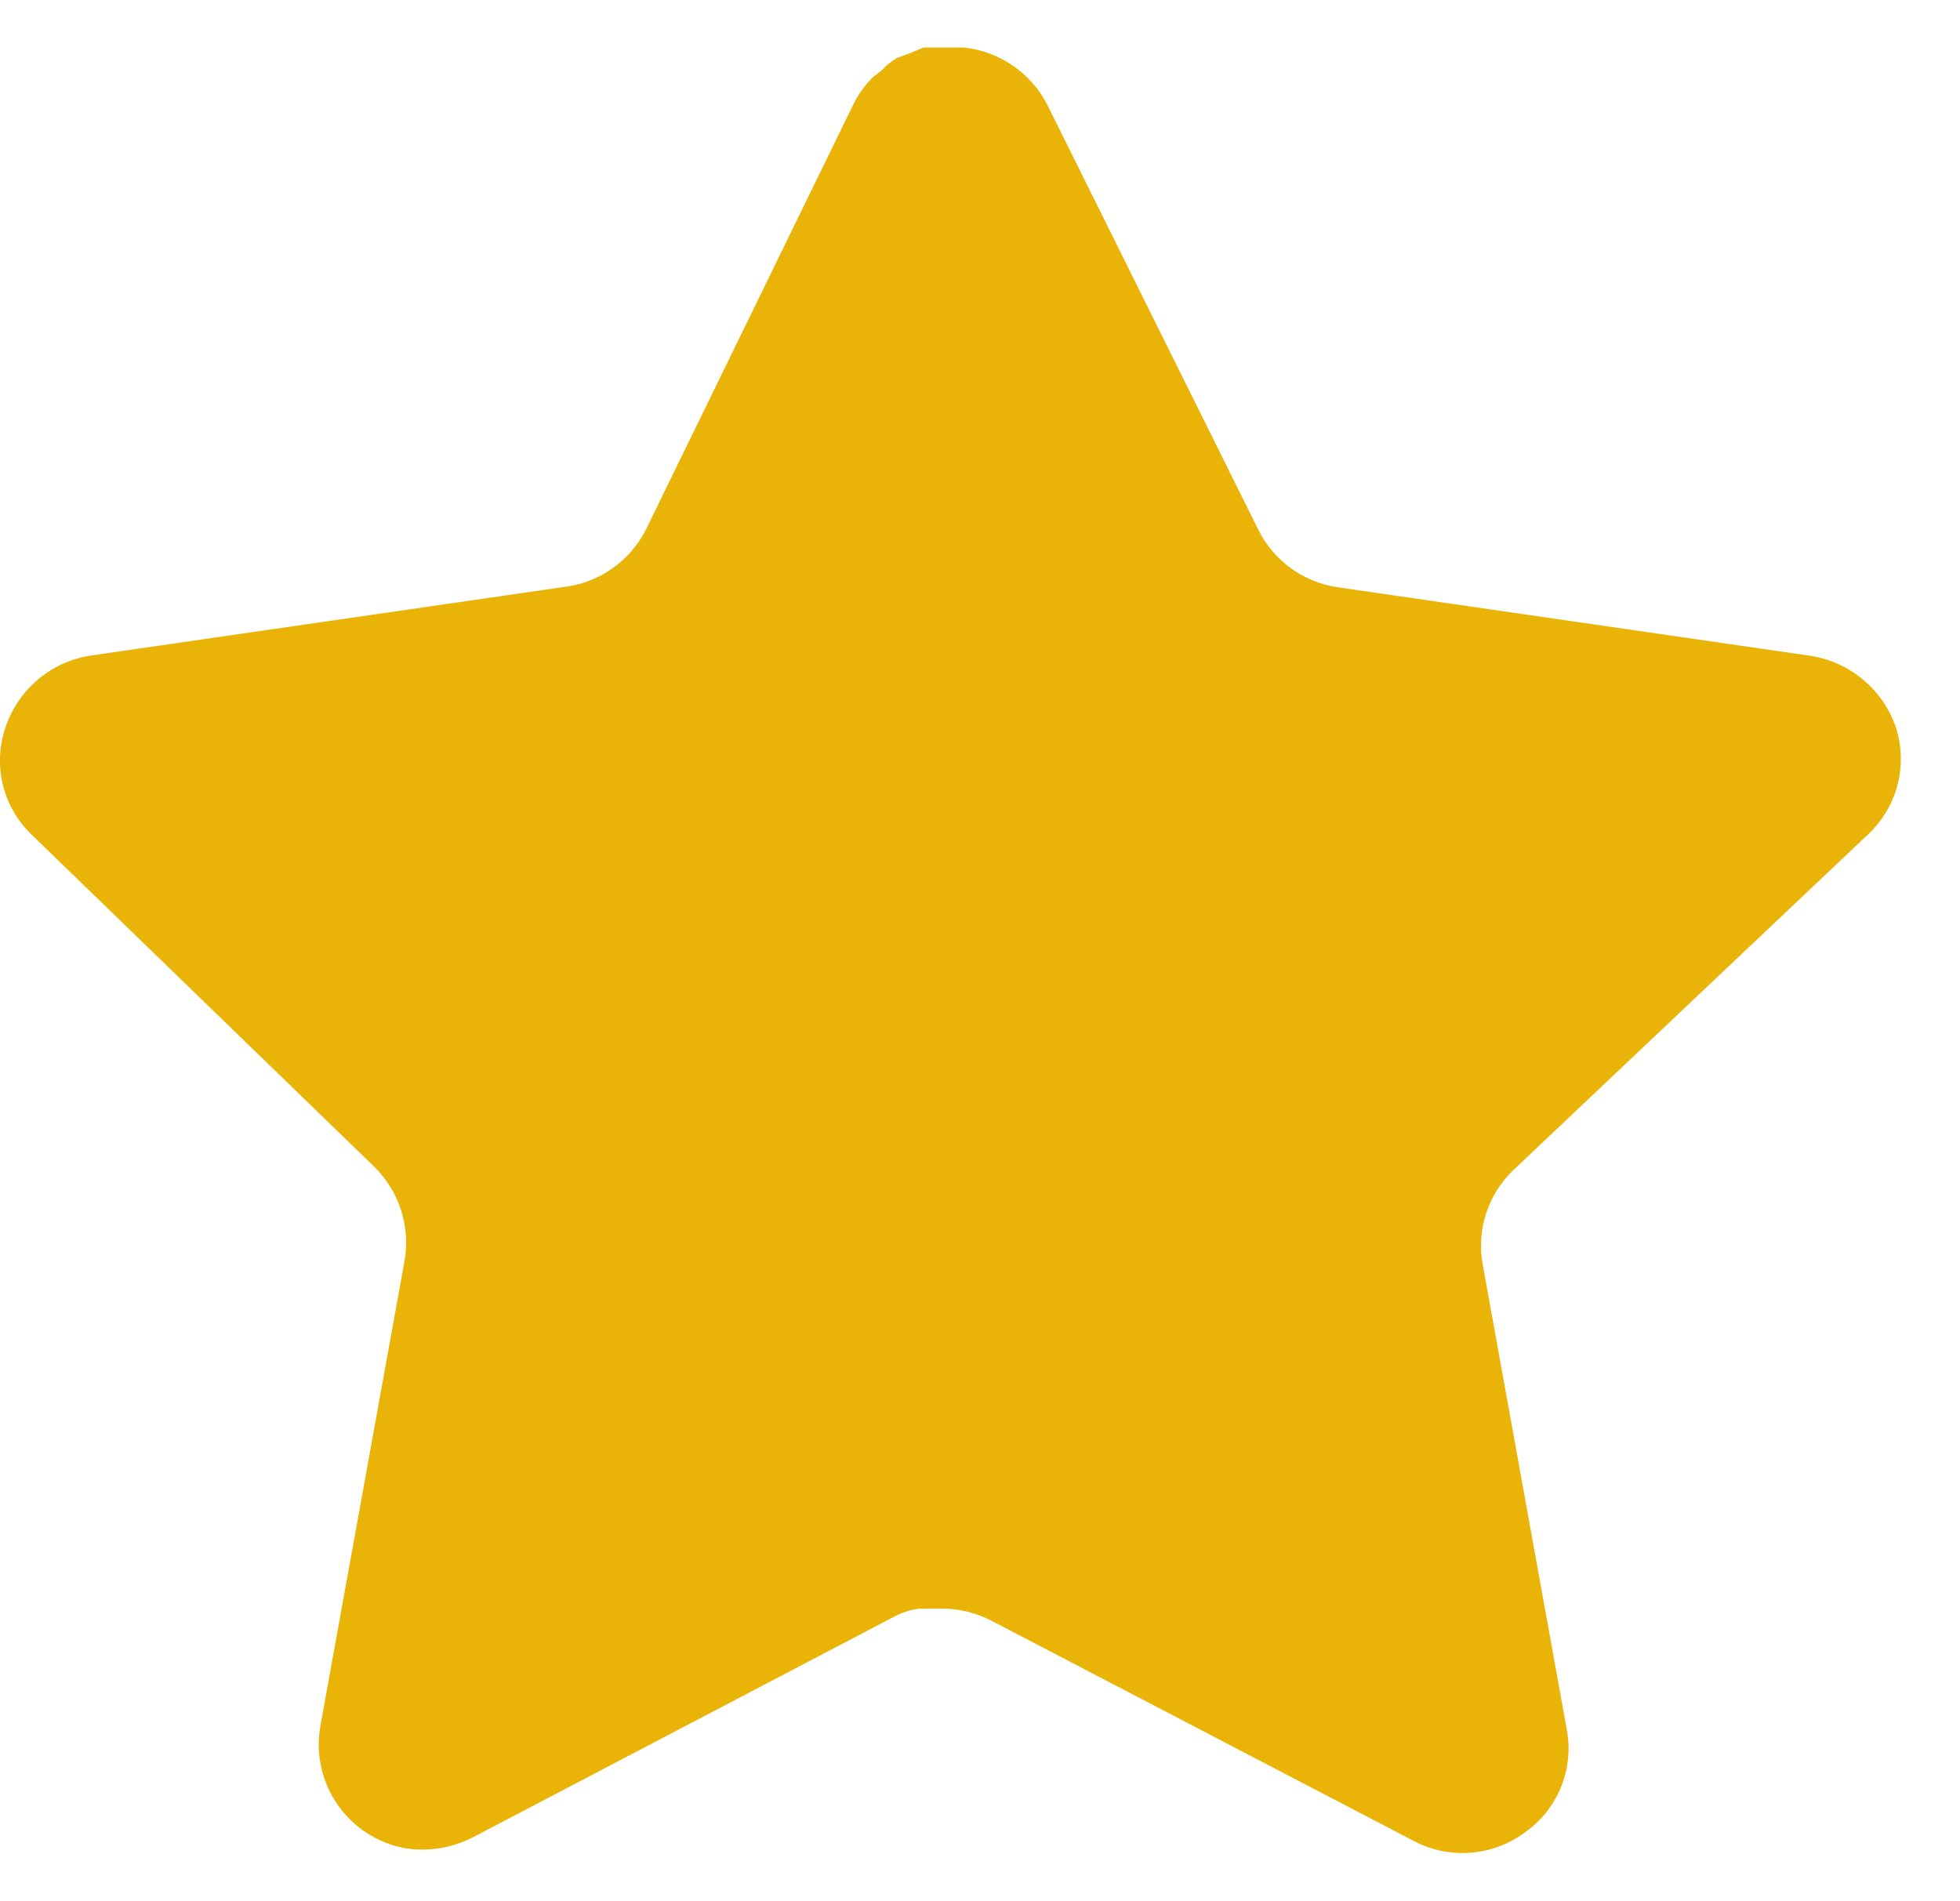
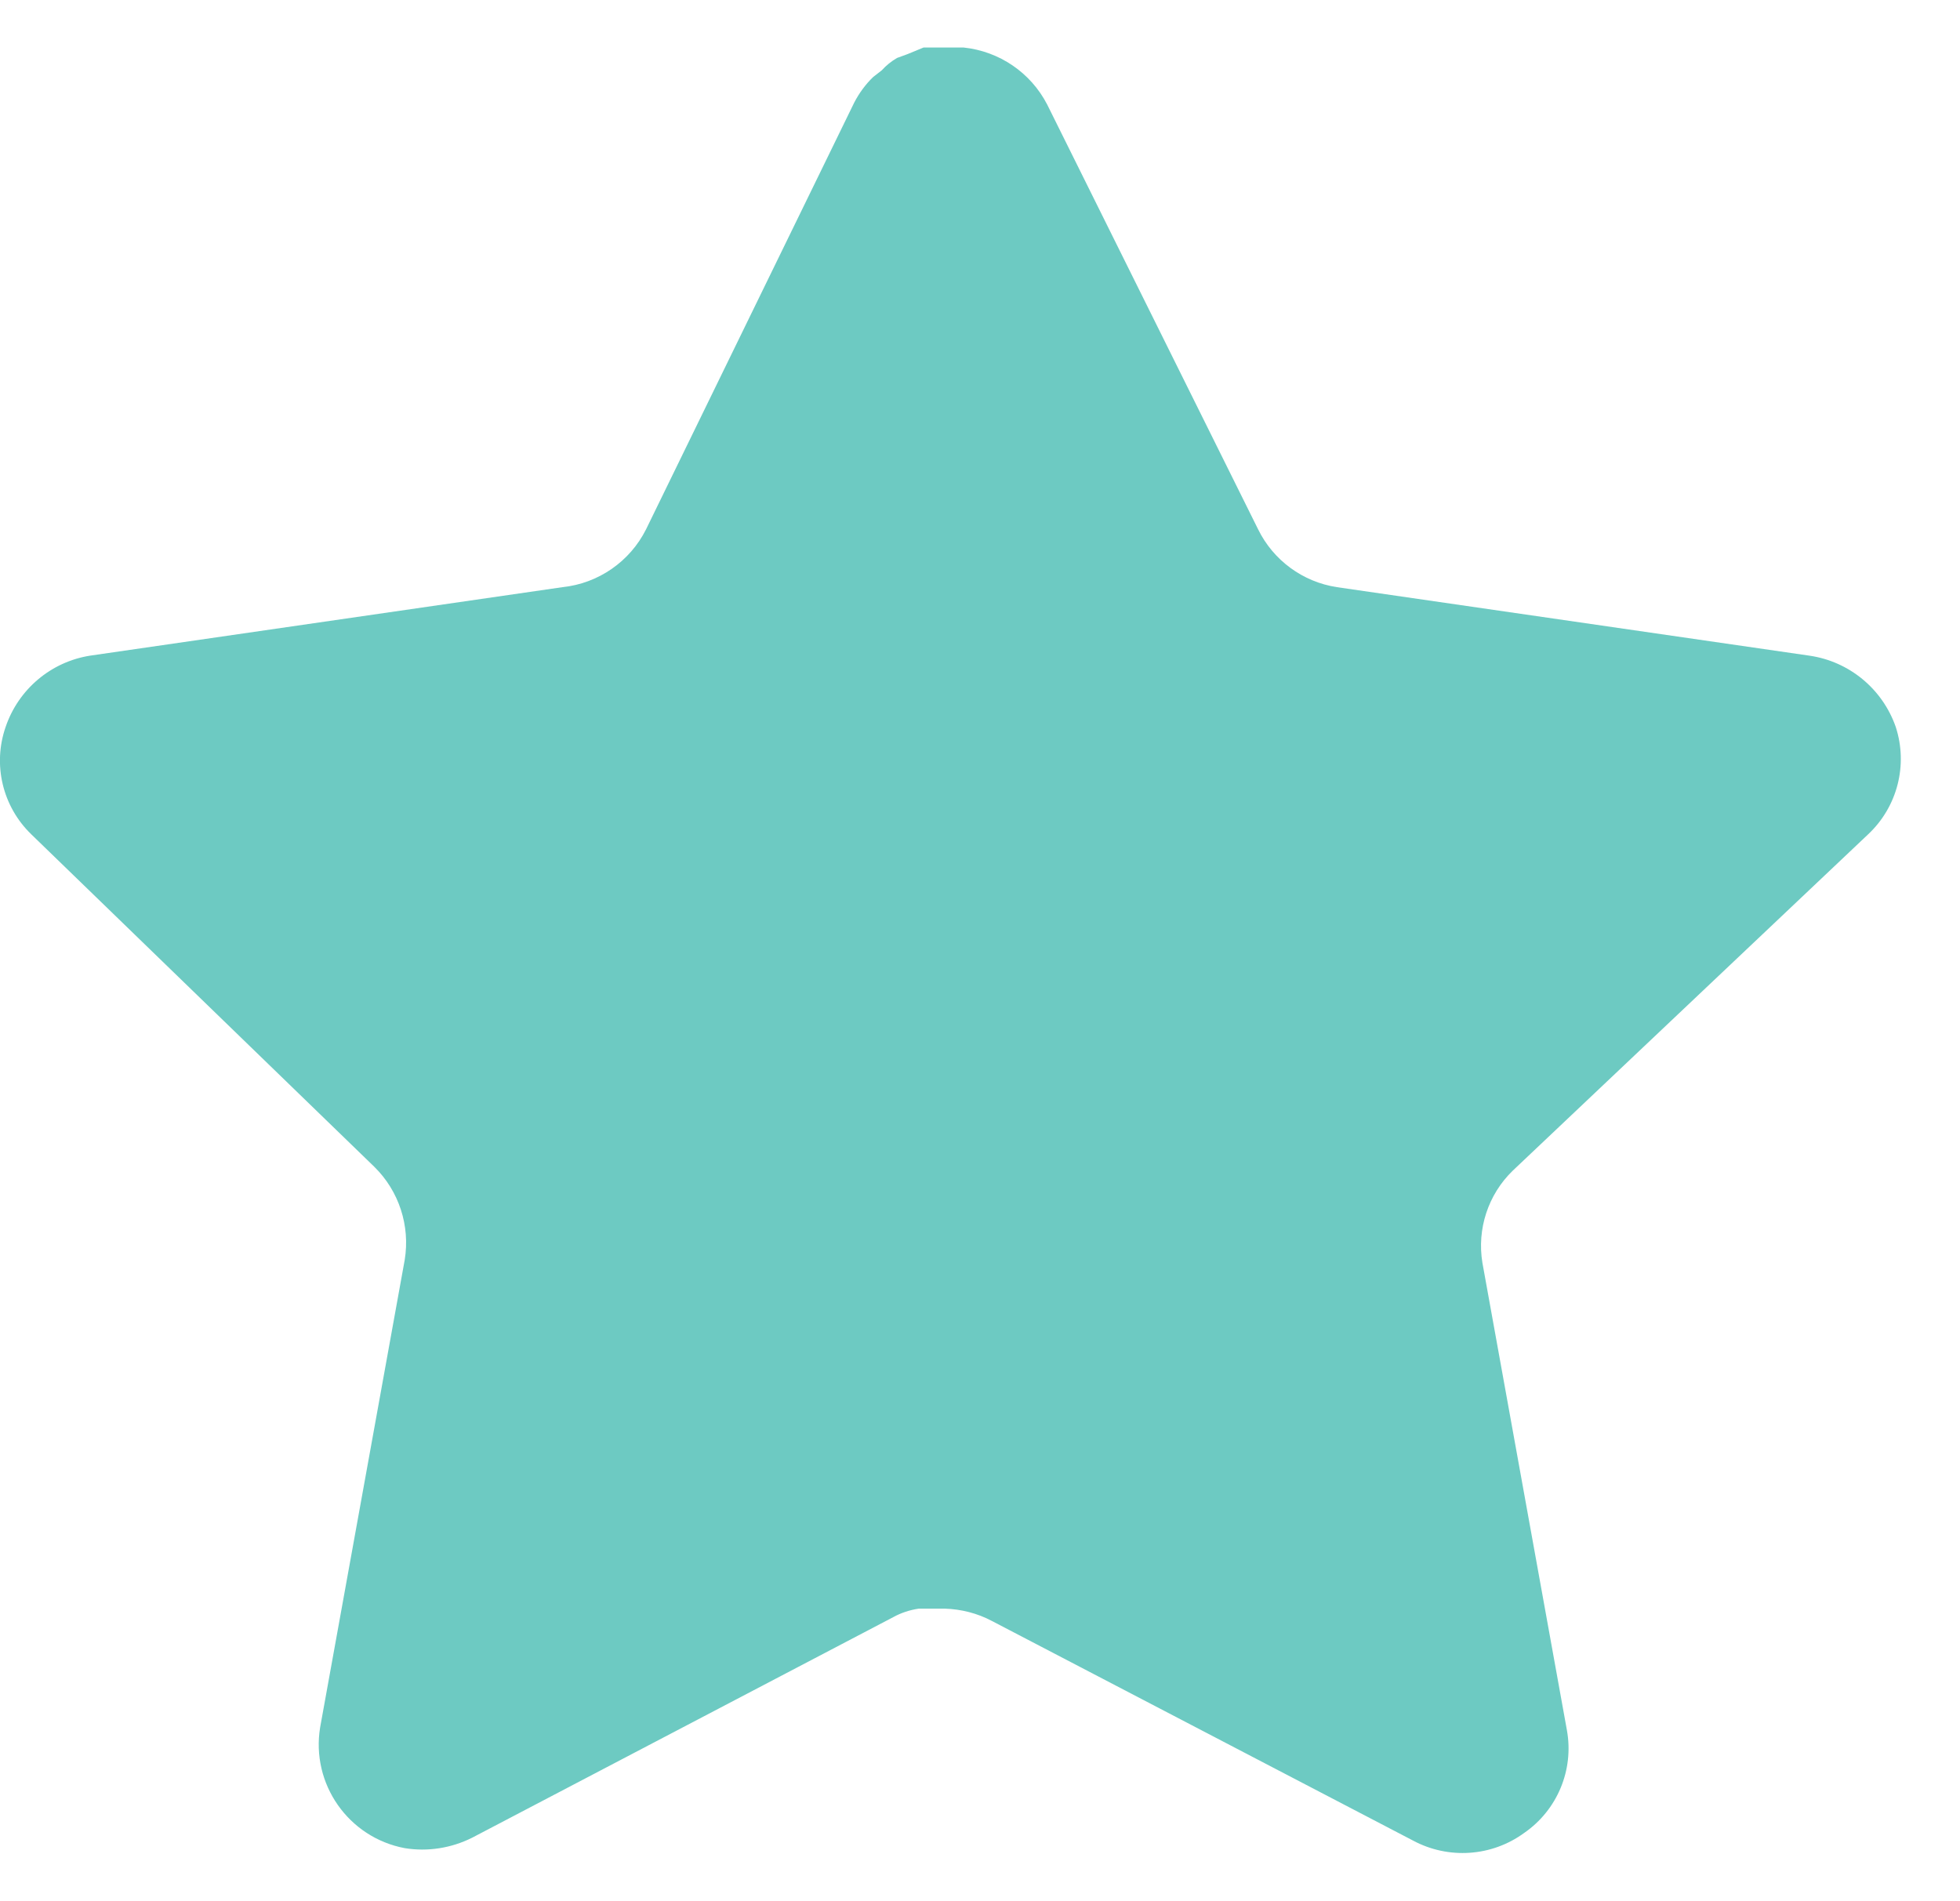
<svg xmlns="http://www.w3.org/2000/svg" width="33" height="32" viewBox="0 0 33 32" fill="none">
-   <path d="M25.47 19.712C25.055 20.114 24.865 20.695 24.959 21.264L26.382 29.136C26.502 29.803 26.22 30.479 25.662 30.864C25.114 31.264 24.386 31.312 23.79 30.992L16.703 27.296C16.457 27.165 16.183 27.095 15.903 27.087H15.47C15.319 27.109 15.172 27.157 15.038 27.231L7.95 30.944C7.599 31.12 7.202 31.183 6.814 31.12C5.866 30.941 5.234 30.039 5.39 29.087L6.814 21.215C6.908 20.64 6.718 20.056 6.303 19.648L0.526 14.048C0.042 13.579 -0.126 12.875 0.095 12.24C0.31 11.607 0.857 11.144 1.518 11.04L9.47 9.887C10.074 9.824 10.606 9.456 10.878 8.912L14.382 1.728C14.465 1.568 14.572 1.421 14.702 1.296L14.846 1.184C14.921 1.101 15.007 1.032 15.103 0.976L15.278 0.912L15.55 0.8H16.223C16.825 0.863 17.354 1.223 17.631 1.76L21.182 8.912C21.438 9.435 21.935 9.799 22.51 9.887L30.462 11.04C31.134 11.136 31.695 11.6 31.918 12.24C32.127 12.882 31.946 13.586 31.454 14.048L25.47 19.712Z" fill="#eab308" />
+   <path d="M25.47 19.712C25.055 20.114 24.865 20.695 24.959 21.264L26.382 29.136C26.502 29.803 26.22 30.479 25.662 30.864C25.114 31.264 24.386 31.312 23.79 30.992L16.703 27.296C16.457 27.165 16.183 27.095 15.903 27.087H15.47C15.319 27.109 15.172 27.157 15.038 27.231L7.95 30.944C7.599 31.12 7.202 31.183 6.814 31.12C5.866 30.941 5.234 30.039 5.39 29.087L6.814 21.215C6.908 20.64 6.718 20.056 6.303 19.648L0.526 14.048C0.042 13.579 -0.126 12.875 0.095 12.24C0.31 11.607 0.857 11.144 1.518 11.04L9.47 9.887C10.074 9.824 10.606 9.456 10.878 8.912L14.382 1.728C14.465 1.568 14.572 1.421 14.702 1.296L14.846 1.184C14.921 1.101 15.007 1.032 15.103 0.976L15.278 0.912L15.55 0.8H16.223C16.825 0.863 17.354 1.223 17.631 1.76L21.182 8.912C21.438 9.435 21.935 9.799 22.51 9.887L30.462 11.04C31.134 11.136 31.695 11.6 31.918 12.24C32.127 12.882 31.946 13.586 31.454 14.048L25.47 19.712Z" fill="#6dcac2" />
</svg>
